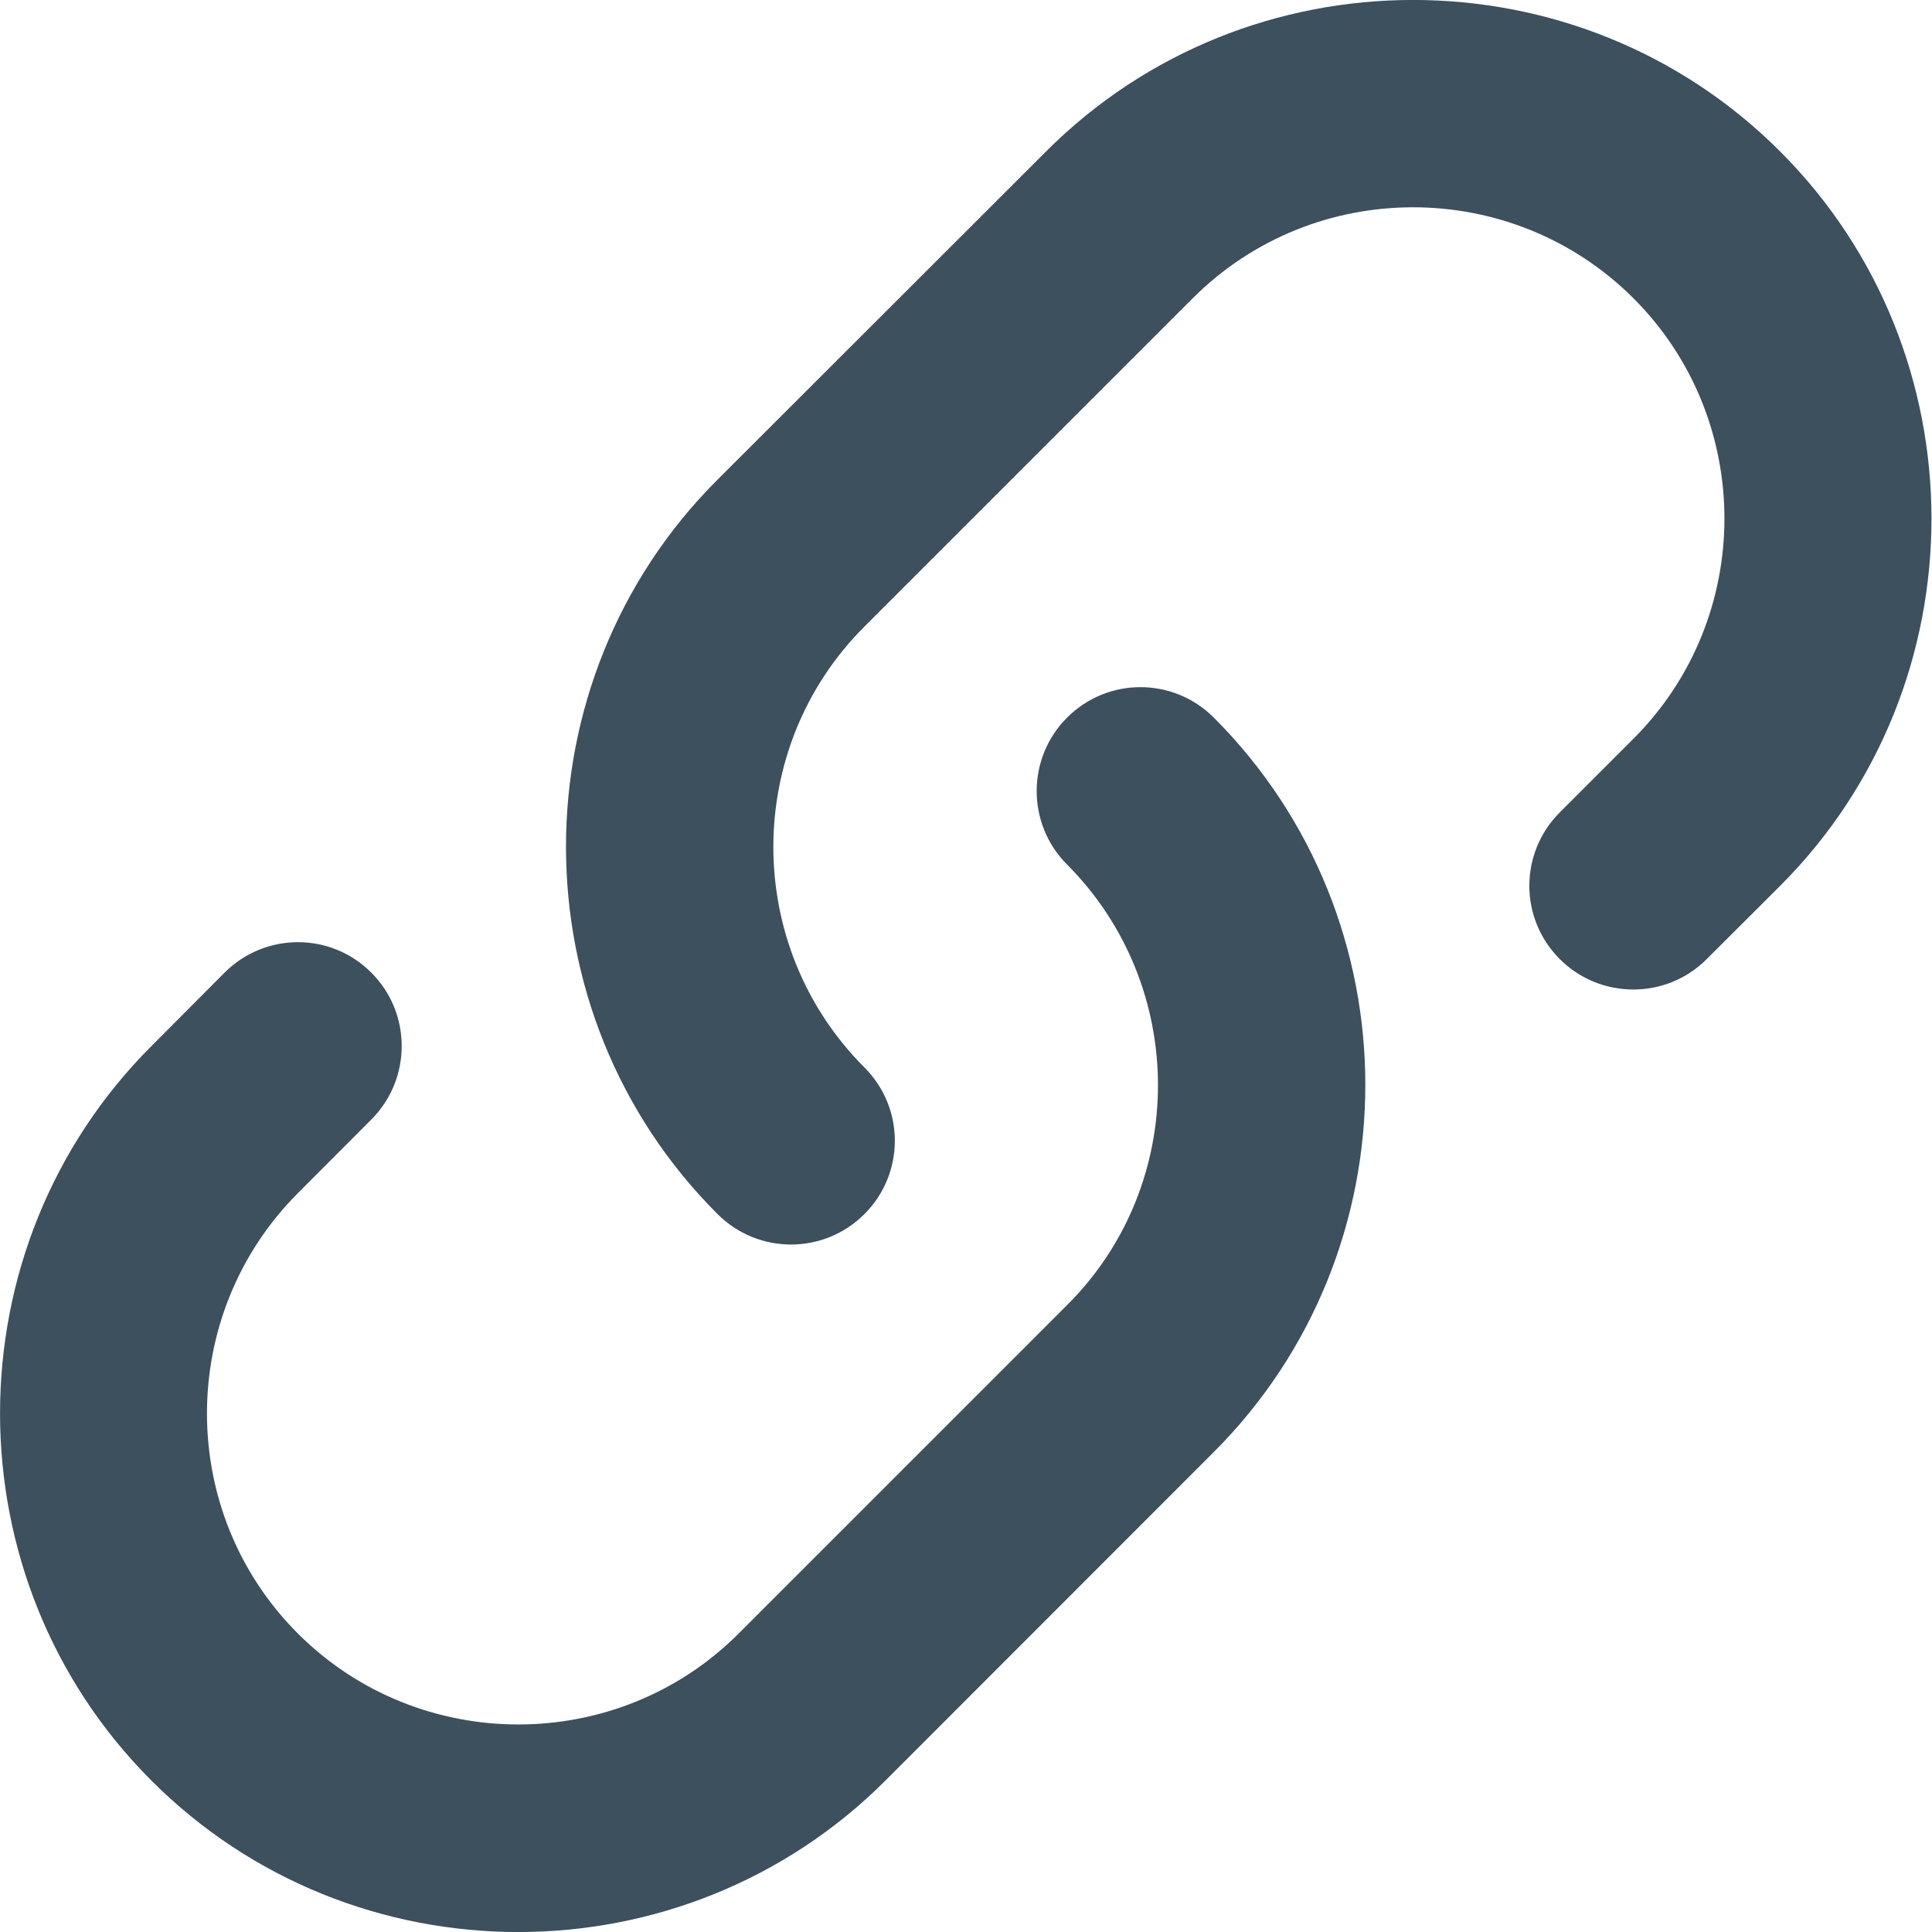
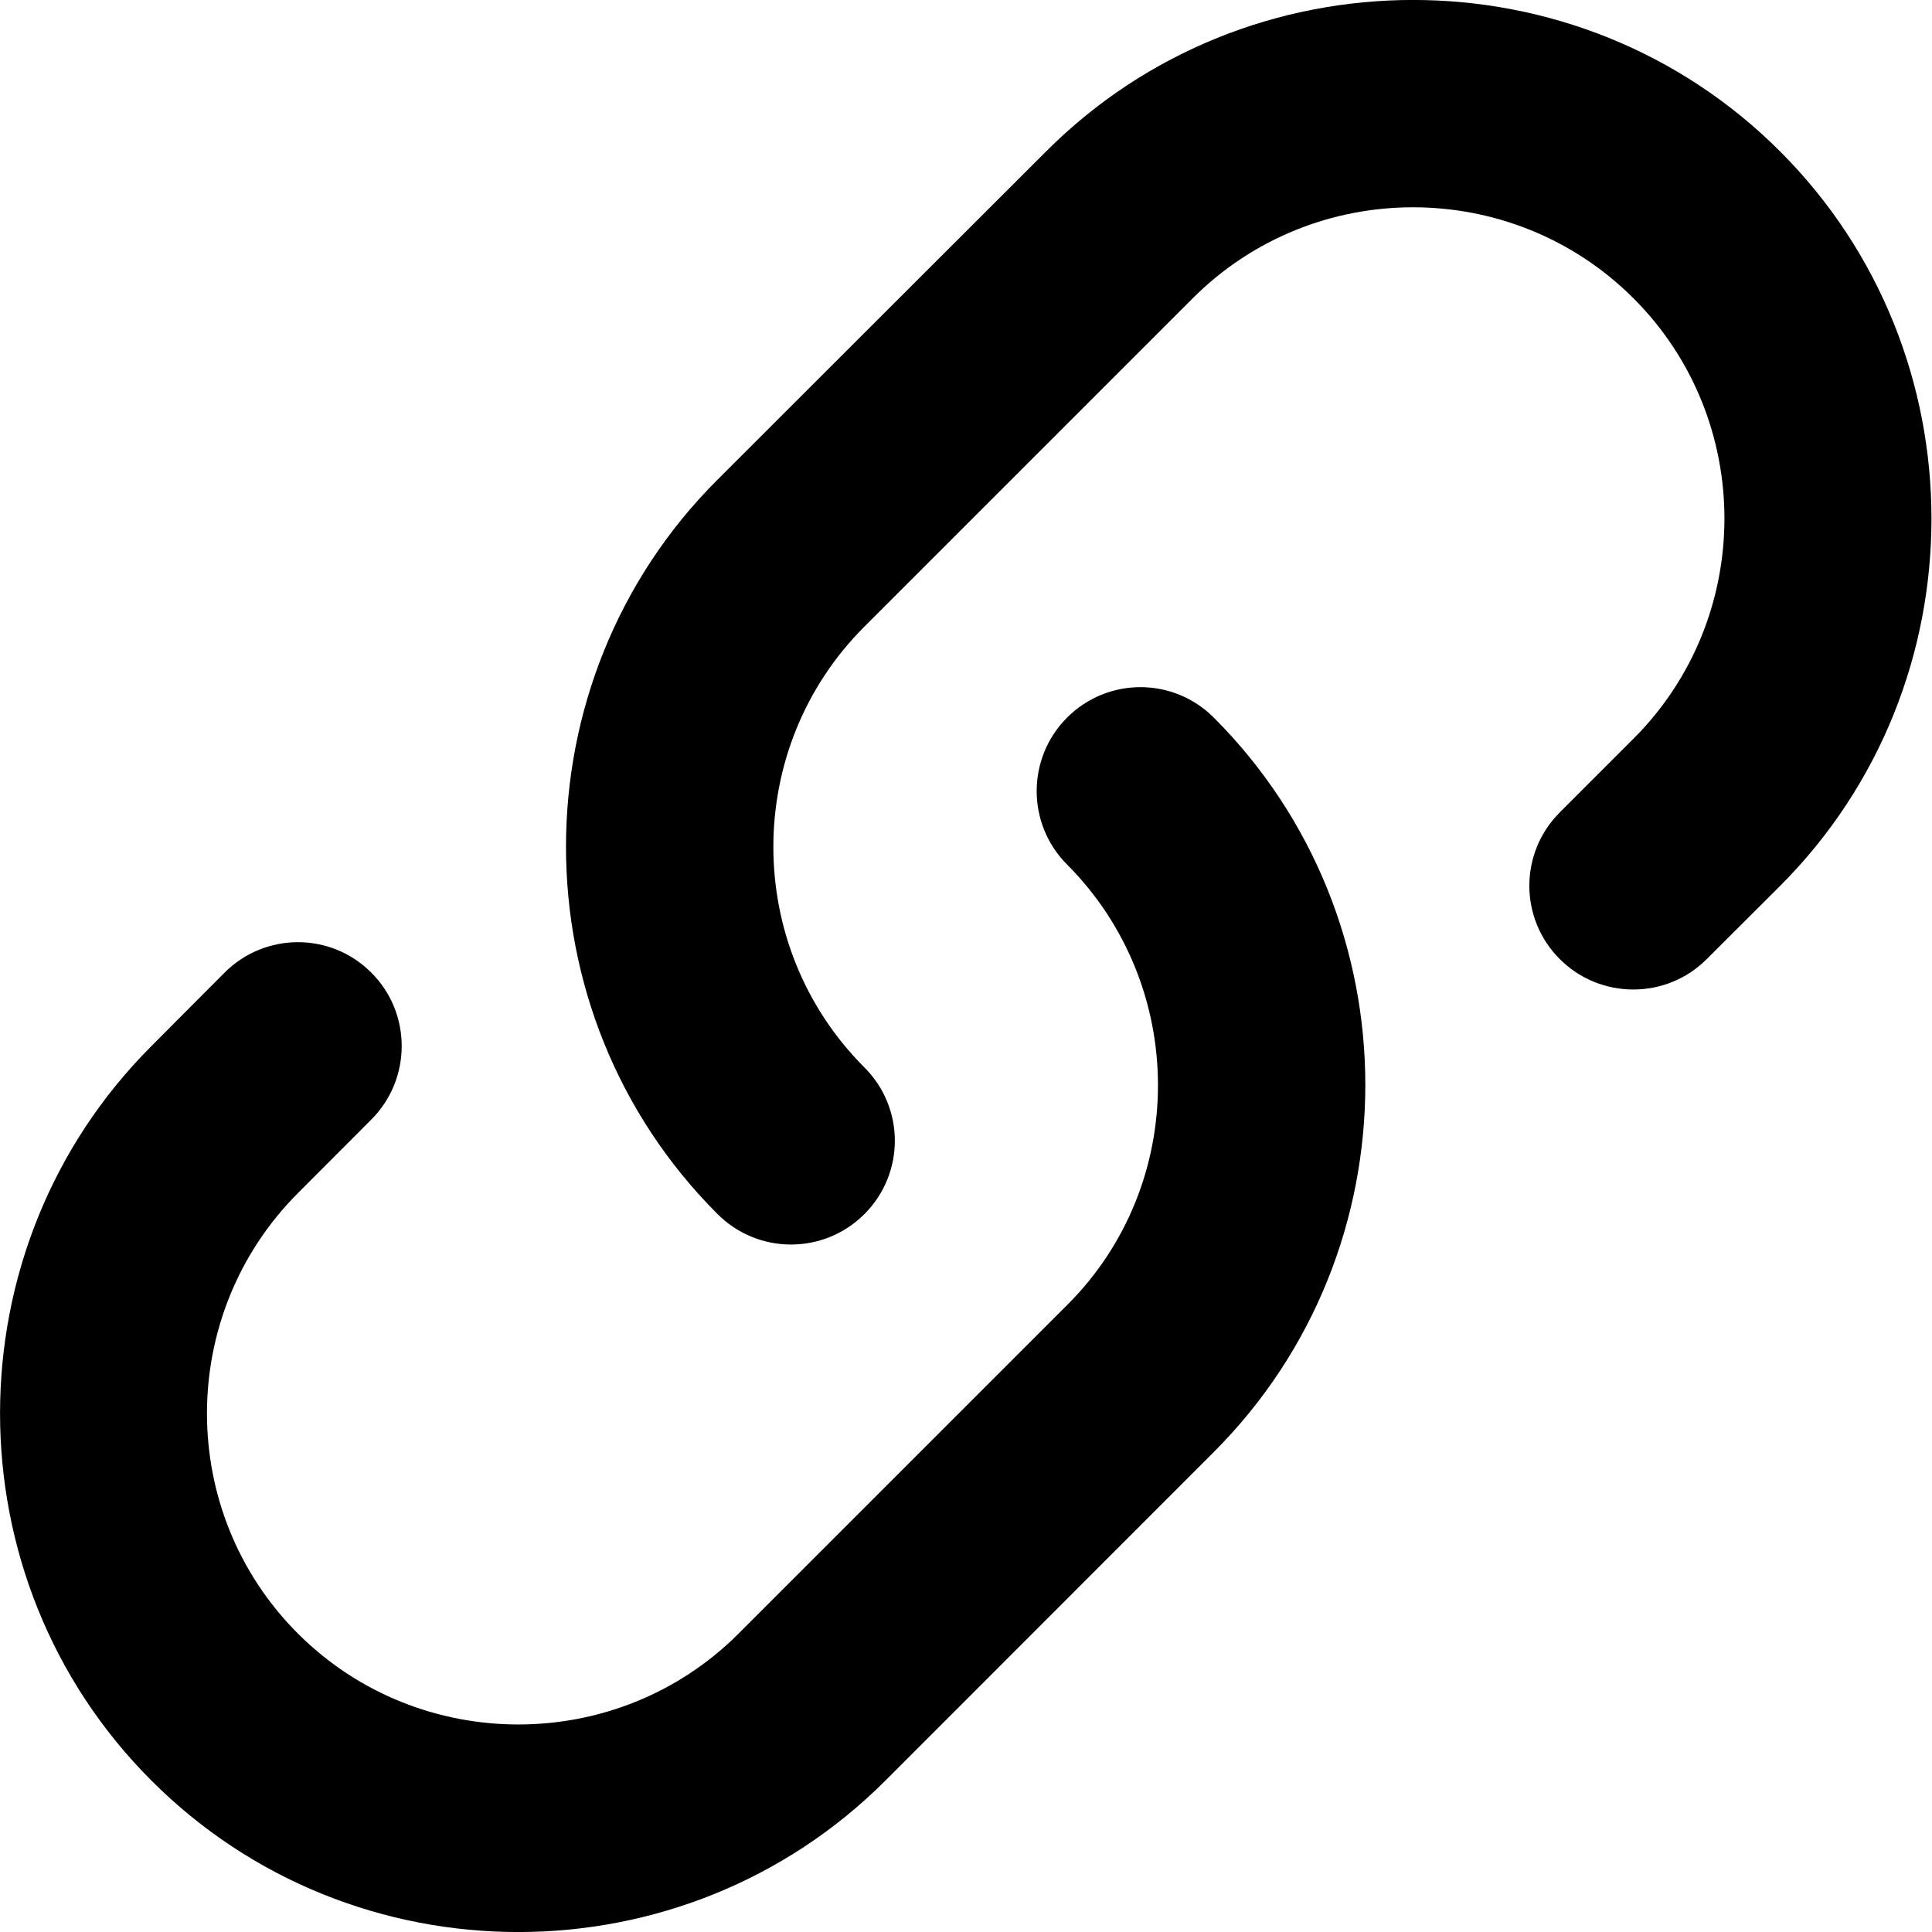
- <svg xmlns="http://www.w3.org/2000/svg" width="12px" height="12px" viewBox="0 0 12 12" version="1.1">
-   <g id="icons/link" stroke="none" stroke-width="1" fill="none" fill-rule="evenodd">
-     <path d="M6.628,4.457 C6.88,4.205 7.287,4.205 7.539,4.457 C8.794,5.712 8.794,7.764 7.539,9.019 L7.539,9.019 L5.5,11.059 C4.245,12.314 2.193,12.314 0.94,11.059 C-0.313,9.806 -0.313,7.751 0.94,6.498 L0.94,6.498 L1.395,6.041 C1.647,5.789 2.055,5.789 2.306,6.041 C2.558,6.292 2.558,6.702 2.306,6.954 L2.306,6.954 L1.851,7.41 C1.097,8.165 1.097,9.394 1.851,10.147 C2.604,10.899 3.835,10.899 4.587,10.147 L4.587,10.147 L6.628,8.106 C7.382,7.355 7.379,6.124 6.628,5.37 C6.376,5.118 6.376,4.709 6.628,4.457 Z M6.497,0.941 C7.75,-0.314 9.804,-0.314 11.057,0.941 C12.31,2.194 12.31,4.249 11.057,5.502 L11.057,5.502 L10.601,5.957 C10.35,6.209 9.94,6.209 9.688,5.957 C9.436,5.705 9.436,5.298 9.688,5.046 L9.688,5.046 L10.146,4.588 C10.899,3.835 10.899,2.606 10.146,1.853 C9.392,1.099 8.161,1.099 7.408,1.853 L7.408,1.853 L5.369,3.892 C4.615,4.645 4.615,5.876 5.369,6.63 C5.621,6.882 5.621,7.289 5.369,7.541 C5.117,7.793 4.709,7.793 4.457,7.541 C3.202,6.288 3.202,4.233 4.455,2.981 L4.455,2.981 Z" id="link" fill="#3C505D" />
-   </g>
+ <svg xmlns="http://www.w3.org/2000/svg" width="12" height="12" viewBox="0 0 12 12">
+   <path fill-rule="evenodd" d="M6.628,4.457 C6.88,4.205 7.287,4.205 7.539,4.457 C8.794,5.712 8.794,7.764 7.539,9.019 L7.539,9.019 L5.5,11.059 C4.245,12.314 2.193,12.314 0.94,11.059 C-0.313,9.806 -0.313,7.751 0.94,6.498 L0.94,6.498 L1.395,6.041 C1.647,5.789 2.055,5.789 2.306,6.041 C2.558,6.292 2.558,6.702 2.306,6.954 L2.306,6.954 L1.851,7.41 C1.097,8.165 1.097,9.394 1.851,10.147 C2.604,10.899 3.835,10.899 4.587,10.147 L4.587,10.147 L6.628,8.106 C7.382,7.355 7.379,6.124 6.628,5.37 C6.376,5.118 6.376,4.709 6.628,4.457 Z M6.497,0.941 C7.75,-0.314 9.804,-0.314 11.057,0.941 C12.31,2.194 12.31,4.249 11.057,5.502 L11.057,5.502 L10.601,5.957 C10.35,6.209 9.94,6.209 9.688,5.957 C9.436,5.705 9.436,5.298 9.688,5.046 L9.688,5.046 L10.146,4.588 C10.899,3.835 10.899,2.606 10.146,1.853 C9.392,1.099 8.161,1.099 7.408,1.853 L7.408,1.853 L5.369,3.892 C4.615,4.645 4.615,5.876 5.369,6.63 C5.621,6.882 5.621,7.289 5.369,7.541 C5.117,7.793 4.709,7.793 4.457,7.541 C3.202,6.288 3.202,4.233 4.455,2.981 L4.455,2.981 Z" />
</svg>
